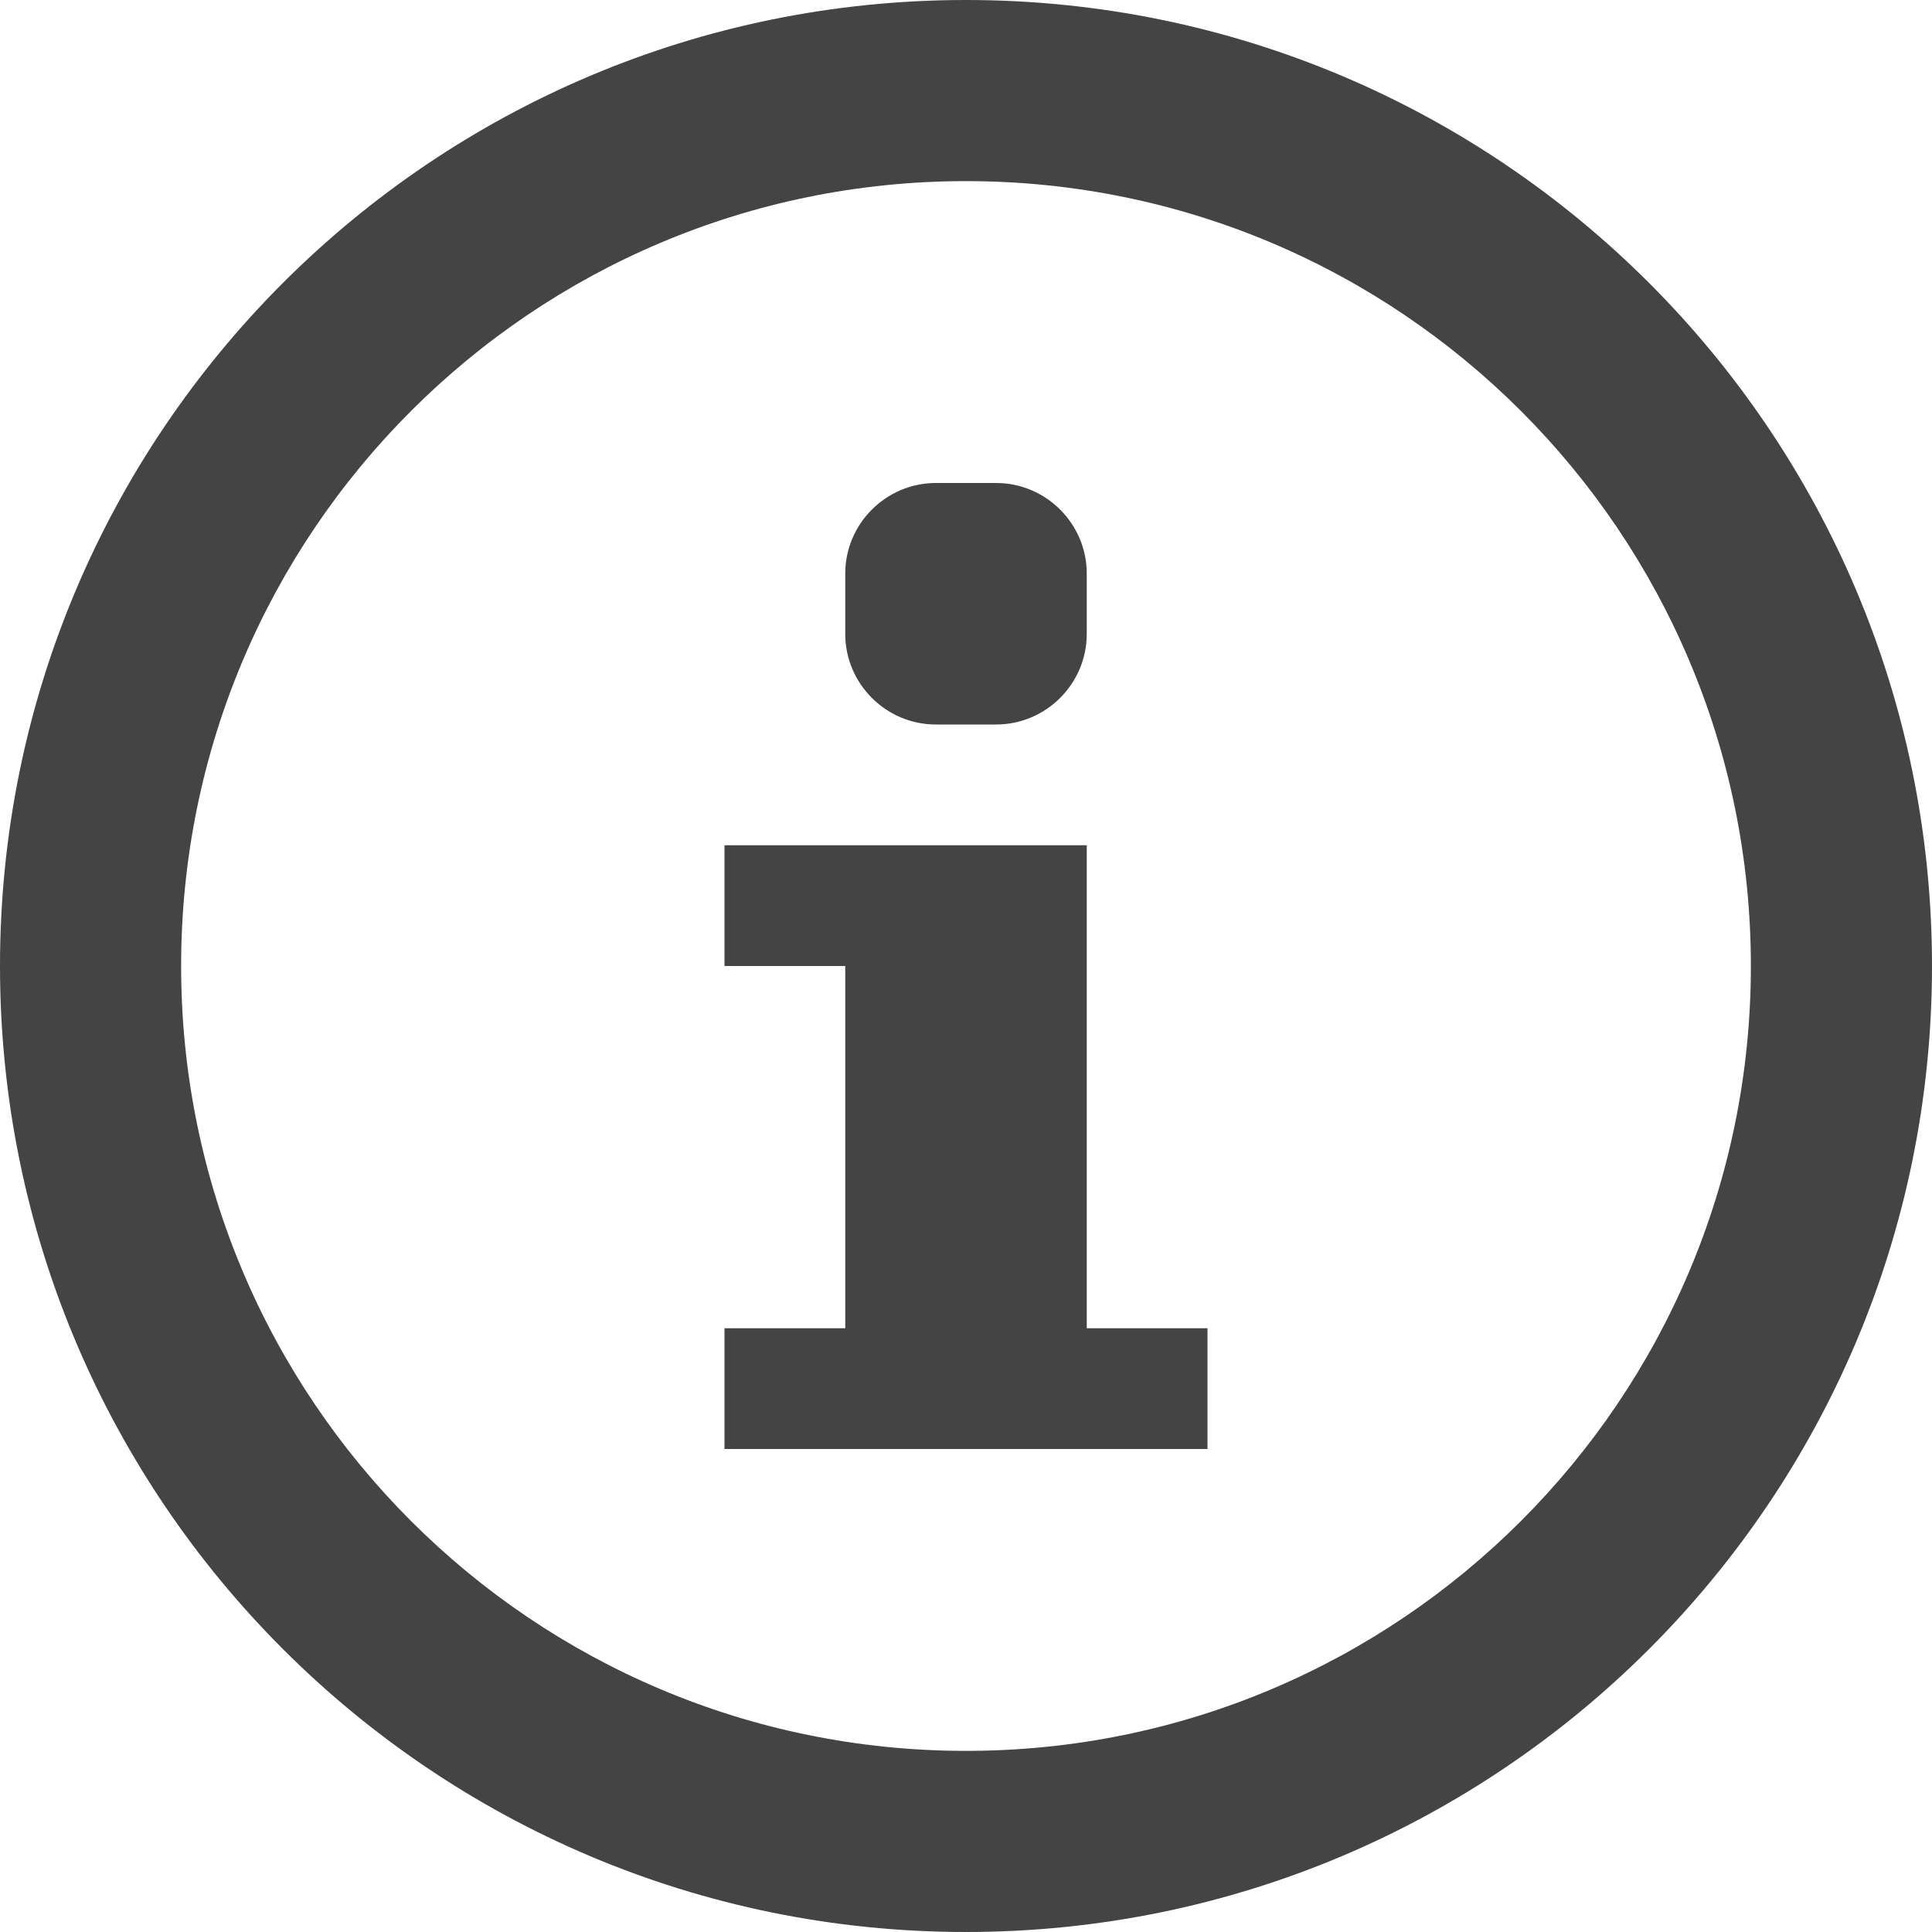
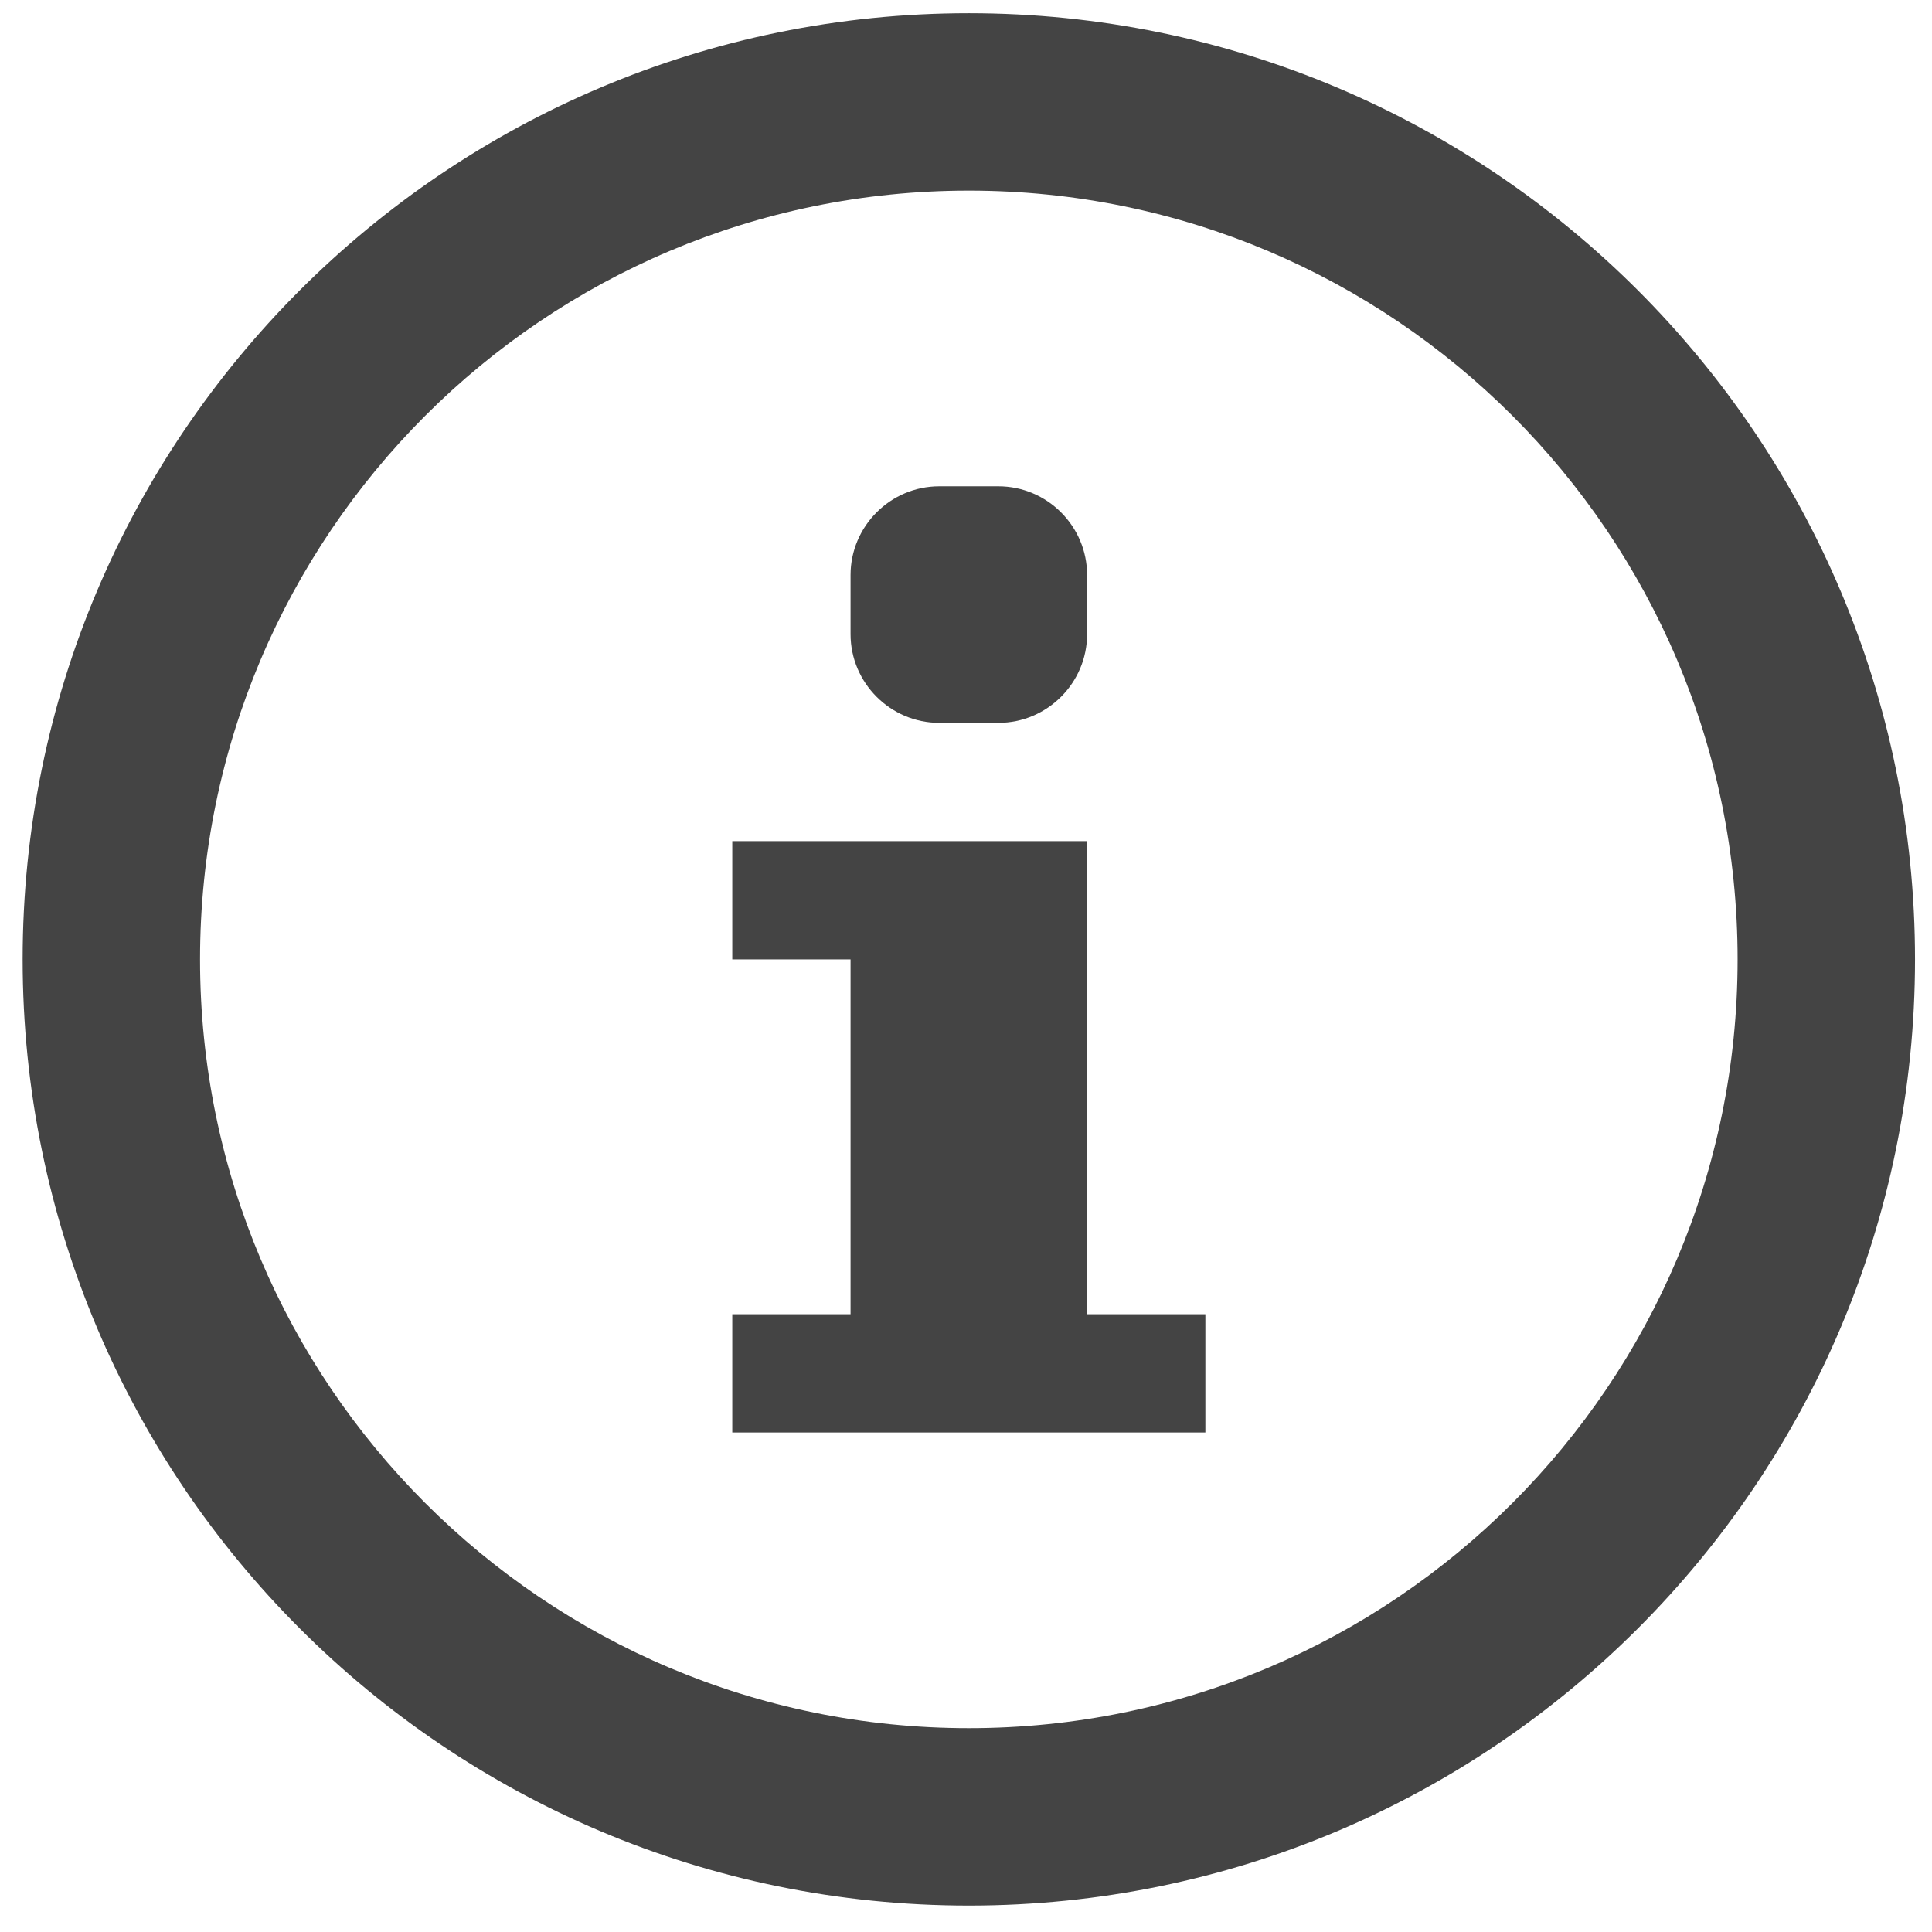
- <svg xmlns="http://www.w3.org/2000/svg" version="1.1" width="32" height="32" viewBox="0 0 32 32">
-   <path fill="#444444" d="M14 9.5c0-0.825 0.675-1.5 1.5-1.5h1c0.825 0 1.5 0.675 1.5 1.5v1c0 0.825-0.675 1.5-1.5 1.5h-1c-0.825 0-1.5-0.675-1.5-1.5v-1z" />
-   <path fill="#444444" d="M20 24h-8v-2h2v-6h-2v-2h6v8h2z" />
-   <path fill="#444444" d="M16 0c-8.837 0-16 7.163-16 16s7.163 16 16 16 16-7.163 16-16-7.163-16-16-16zM16 29c-7.18 0-13-5.82-13-13s5.82-13 13-13 13 5.82 13 13-5.82 13-13 13z" />
+ <svg xmlns="http://www.w3.org/2000/svg" version="1.1" id="Layer_1" x="0px" y="0px" width="512px" height="512px" viewBox="0 0 512 512" enable-background="new 0 0 512 512" xml:space="preserve">
+   <path fill="#444444" d="M225.406,152.383c0-12.933,10.575-23.508,23.508-23.508h15.672c12.933,0,23.508,10.575,23.508,23.508v15.672  c0,12.933-10.575,23.508-23.508,23.508h-15.672c-12.933,0-23.508-10.575-23.508-23.508V152.383z" />
+   <path fill="#444444" d="M319.438,379.625H194.062v-31.344h31.344V254.25h-31.344v-31.344h94.031v125.375h31.344V379.625z" />
+   <path fill="#444444" d="M256.75,3.5C118.26,3.5,6,115.76,6,254.25S118.26,505,256.75,505S507.5,392.74,507.5,254.25  S395.24,3.5,256.75,3.5z M256.75,457.984c-112.528,0-203.734-91.215-203.734-203.734c0-112.527,91.207-203.734,203.734-203.734  c112.521,0,203.734,91.208,203.734,203.734C460.484,366.77,369.271,457.984,256.75,457.984z" />
</svg>
